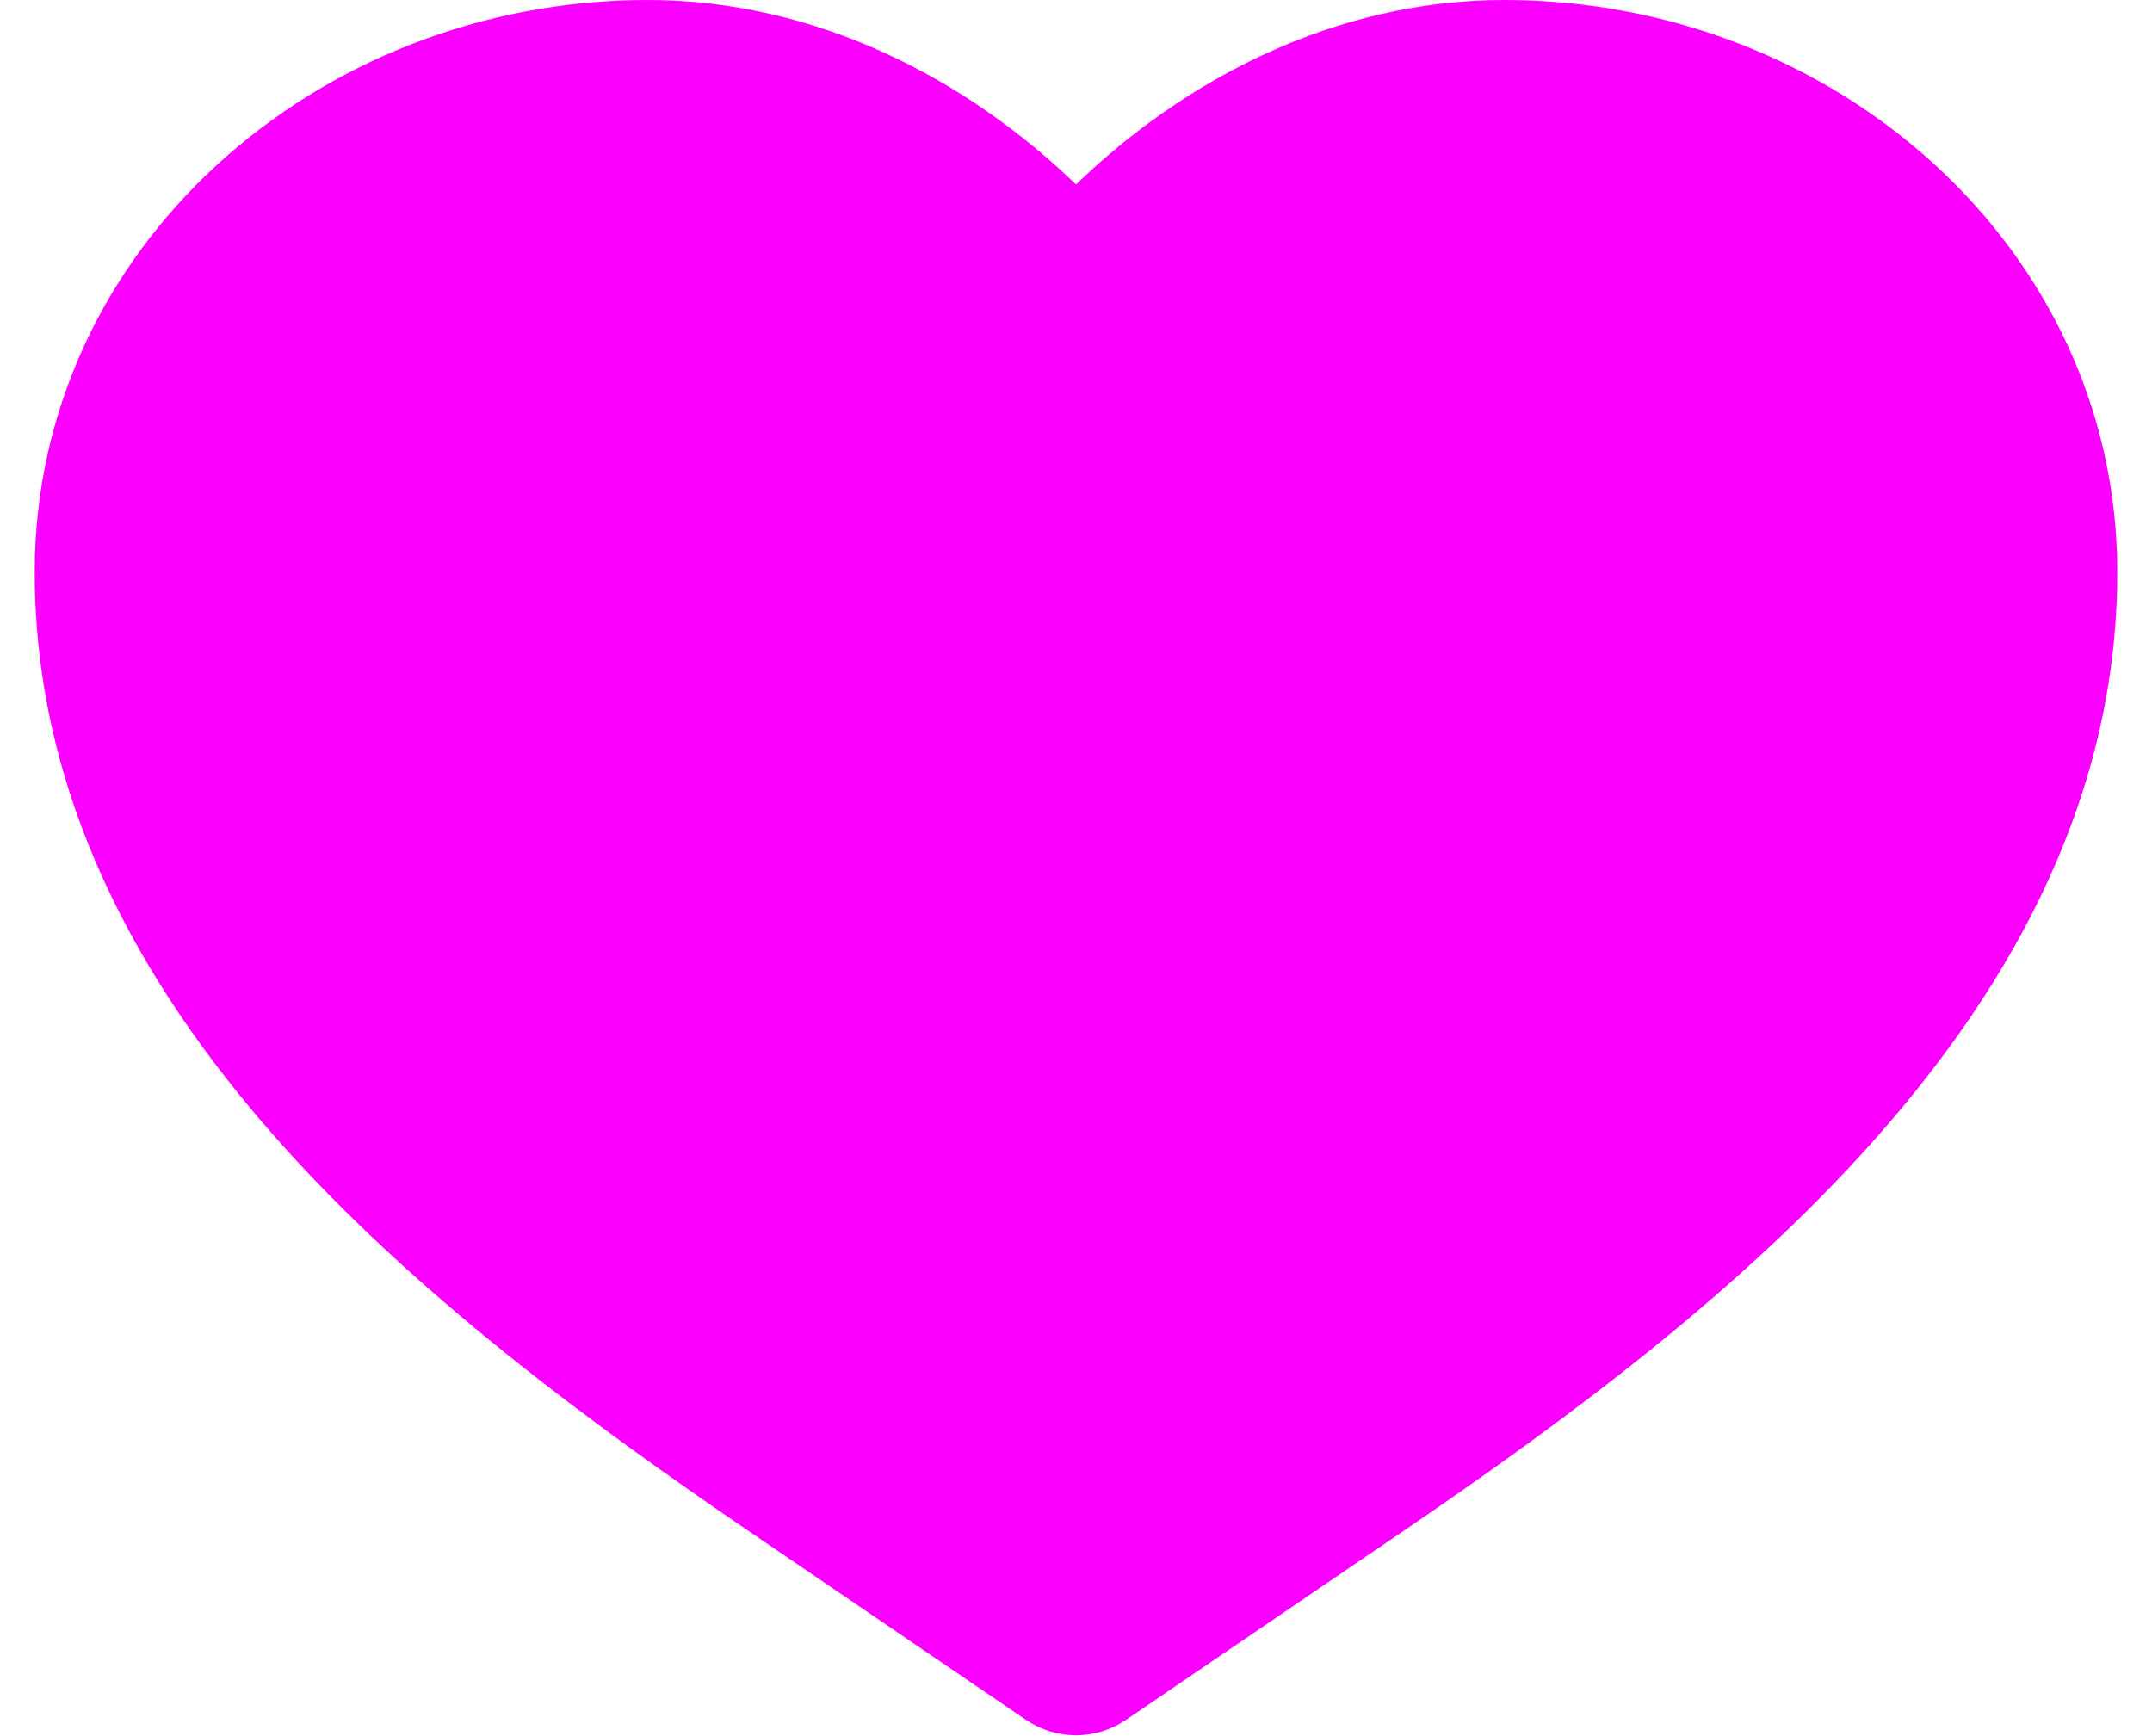
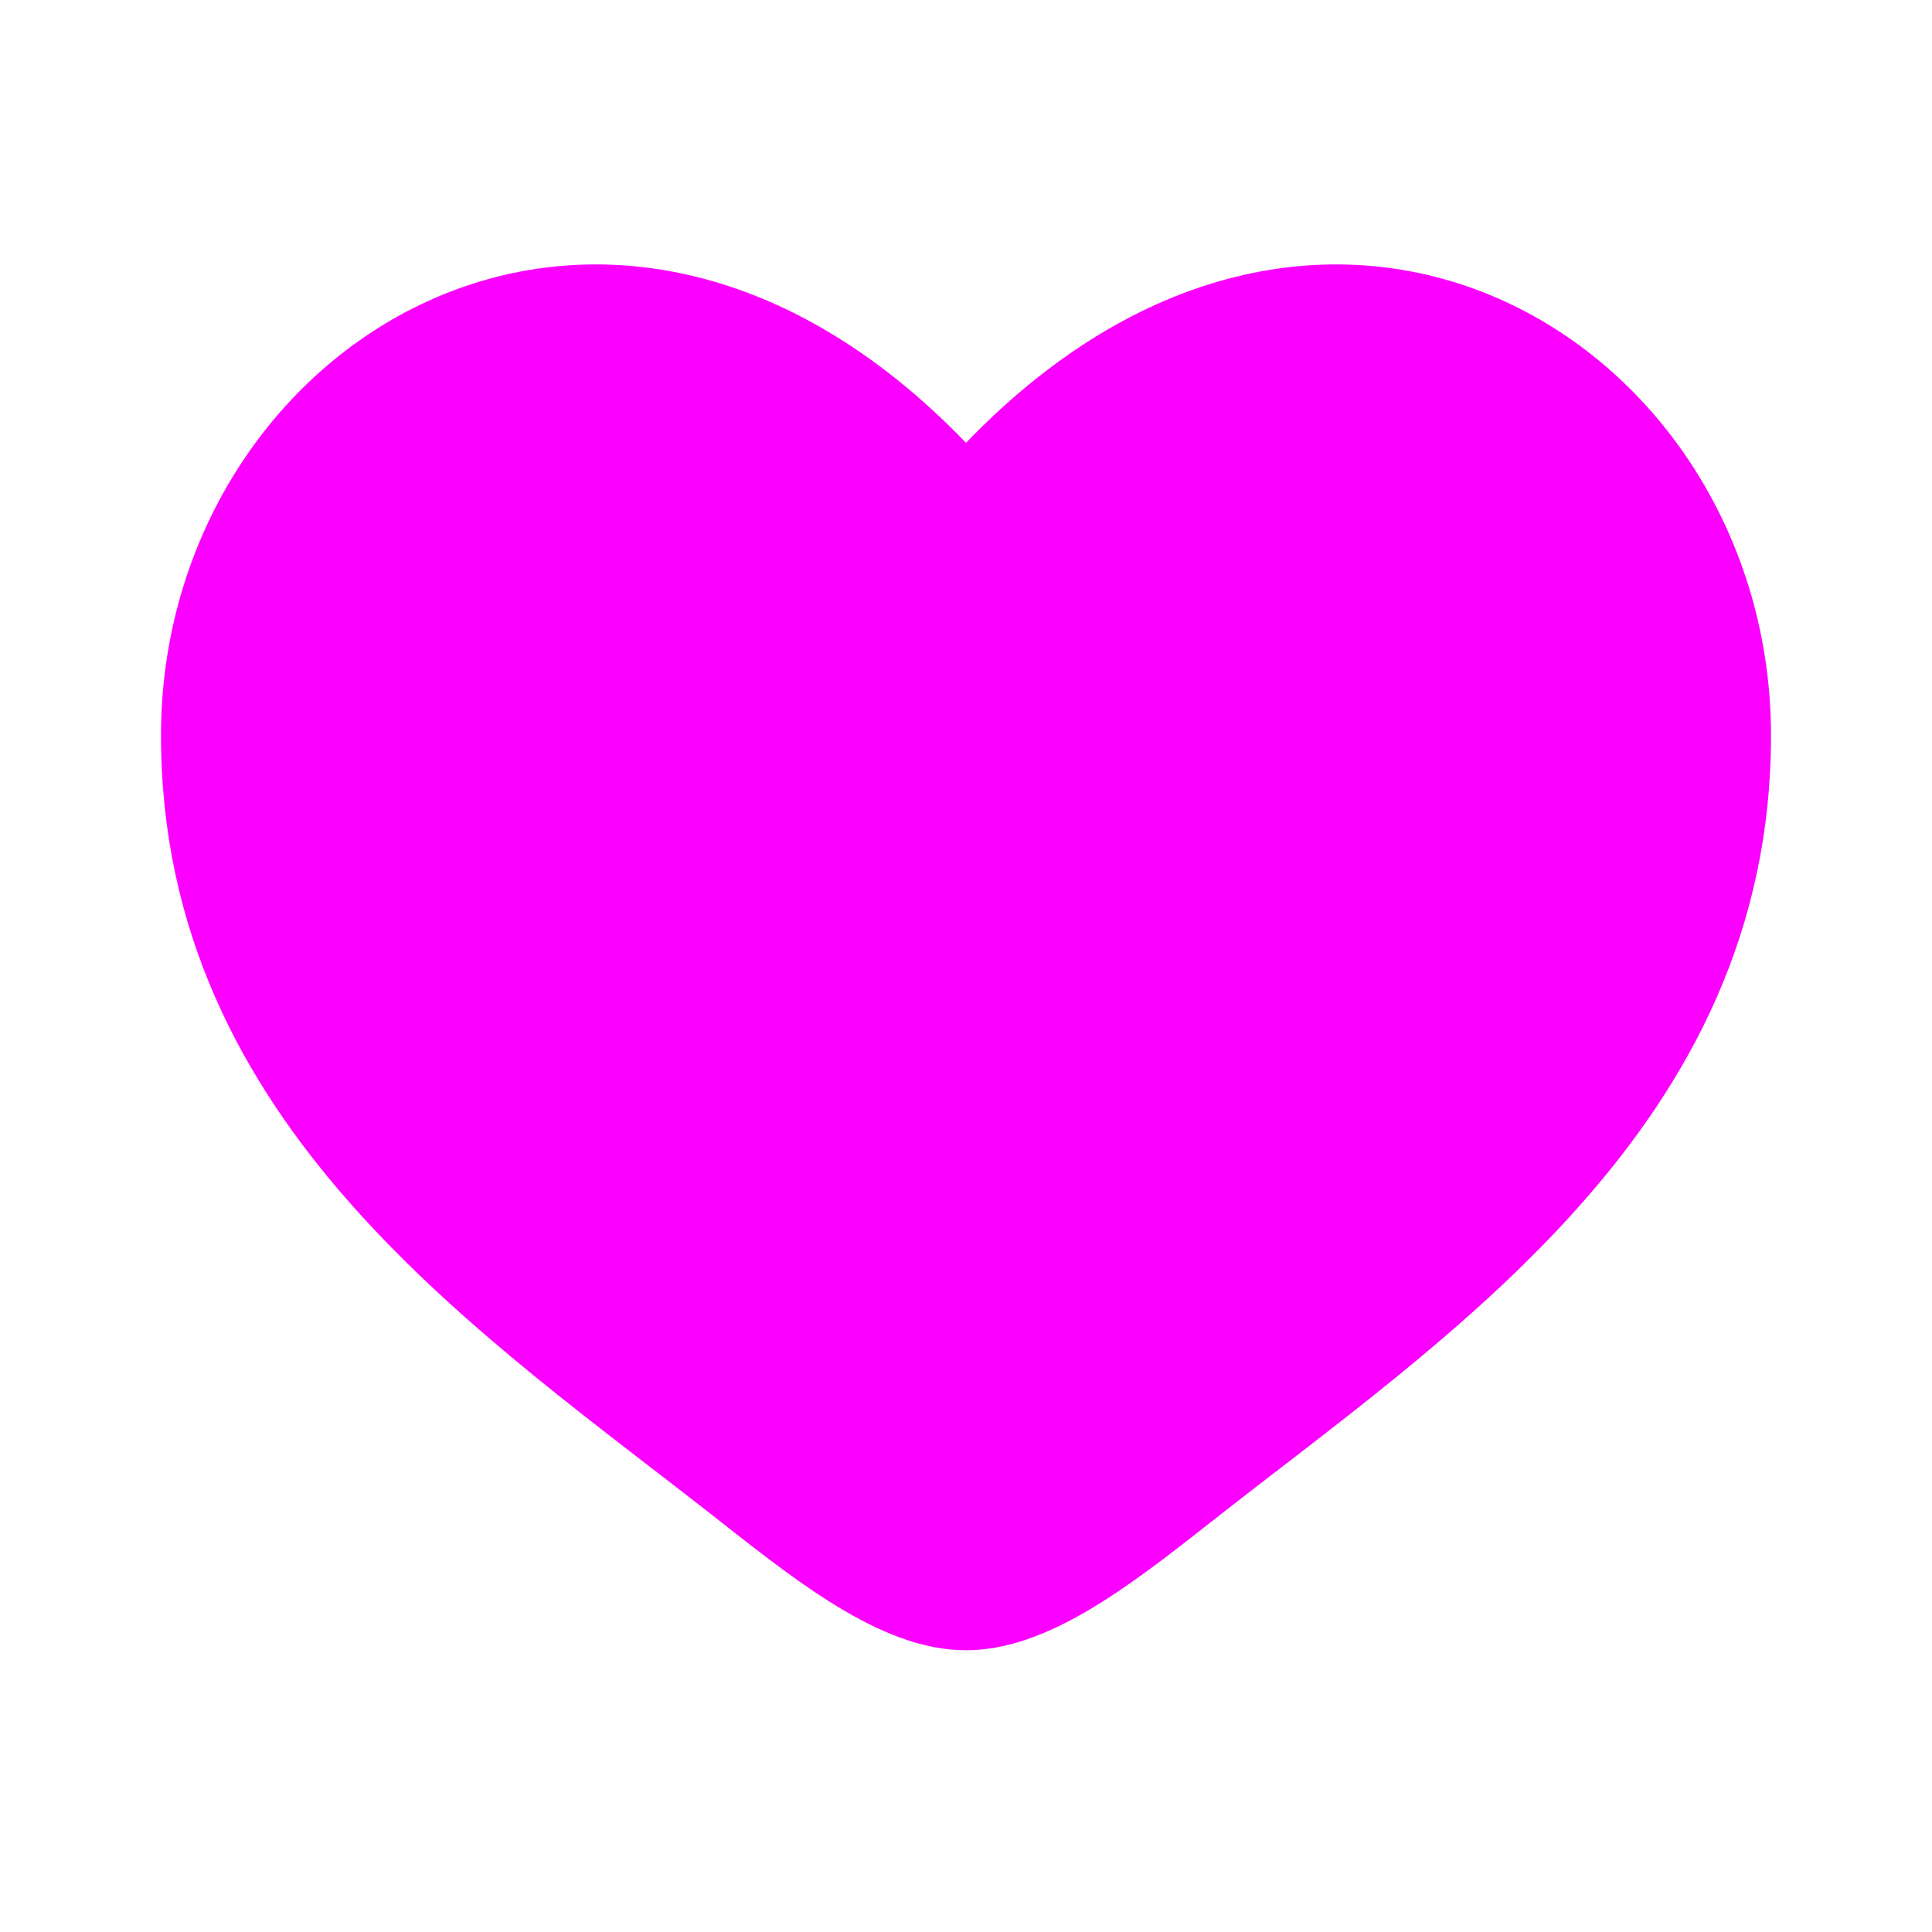
- <svg xmlns="http://www.w3.org/2000/svg" width="current" height="current" viewBox="0 0 31 25" fill="none">
-   <path d="M9.329 0C4.561 0 0.5 3.585 0.5 8.241C0.5 11.453 1.995 14.157 3.977 16.397C5.953 18.63 8.501 20.503 10.805 22.072L14.779 24.778C15.215 25.074 15.785 25.074 16.221 24.778L20.195 22.072C22.499 20.503 25.047 18.63 27.023 16.397C29.005 14.157 30.5 11.453 30.5 8.241C30.5 3.585 26.439 0 21.671 0C19.214 0 17.052 1.159 15.5 2.658C13.948 1.159 11.786 0 9.329 0Z" fill="#FC00FF" />
+ <svg xmlns="http://www.w3.org/2000/svg" width="current" height="current" viewBox="0 0 24 24" fill="none">
+   <path d="M2 9.137C2 14 6.019 16.591 8.962 18.911C10 19.729 11 20.5 12 20.5C13 20.5 14 19.729 15.038 18.911C17.981 16.591 22 14 22 9.137C22 4.274 16.5 0.825 12 5.501C7.5 0.825 2 4.274 2 9.137Z" fill="#FC00FF" />
</svg>
